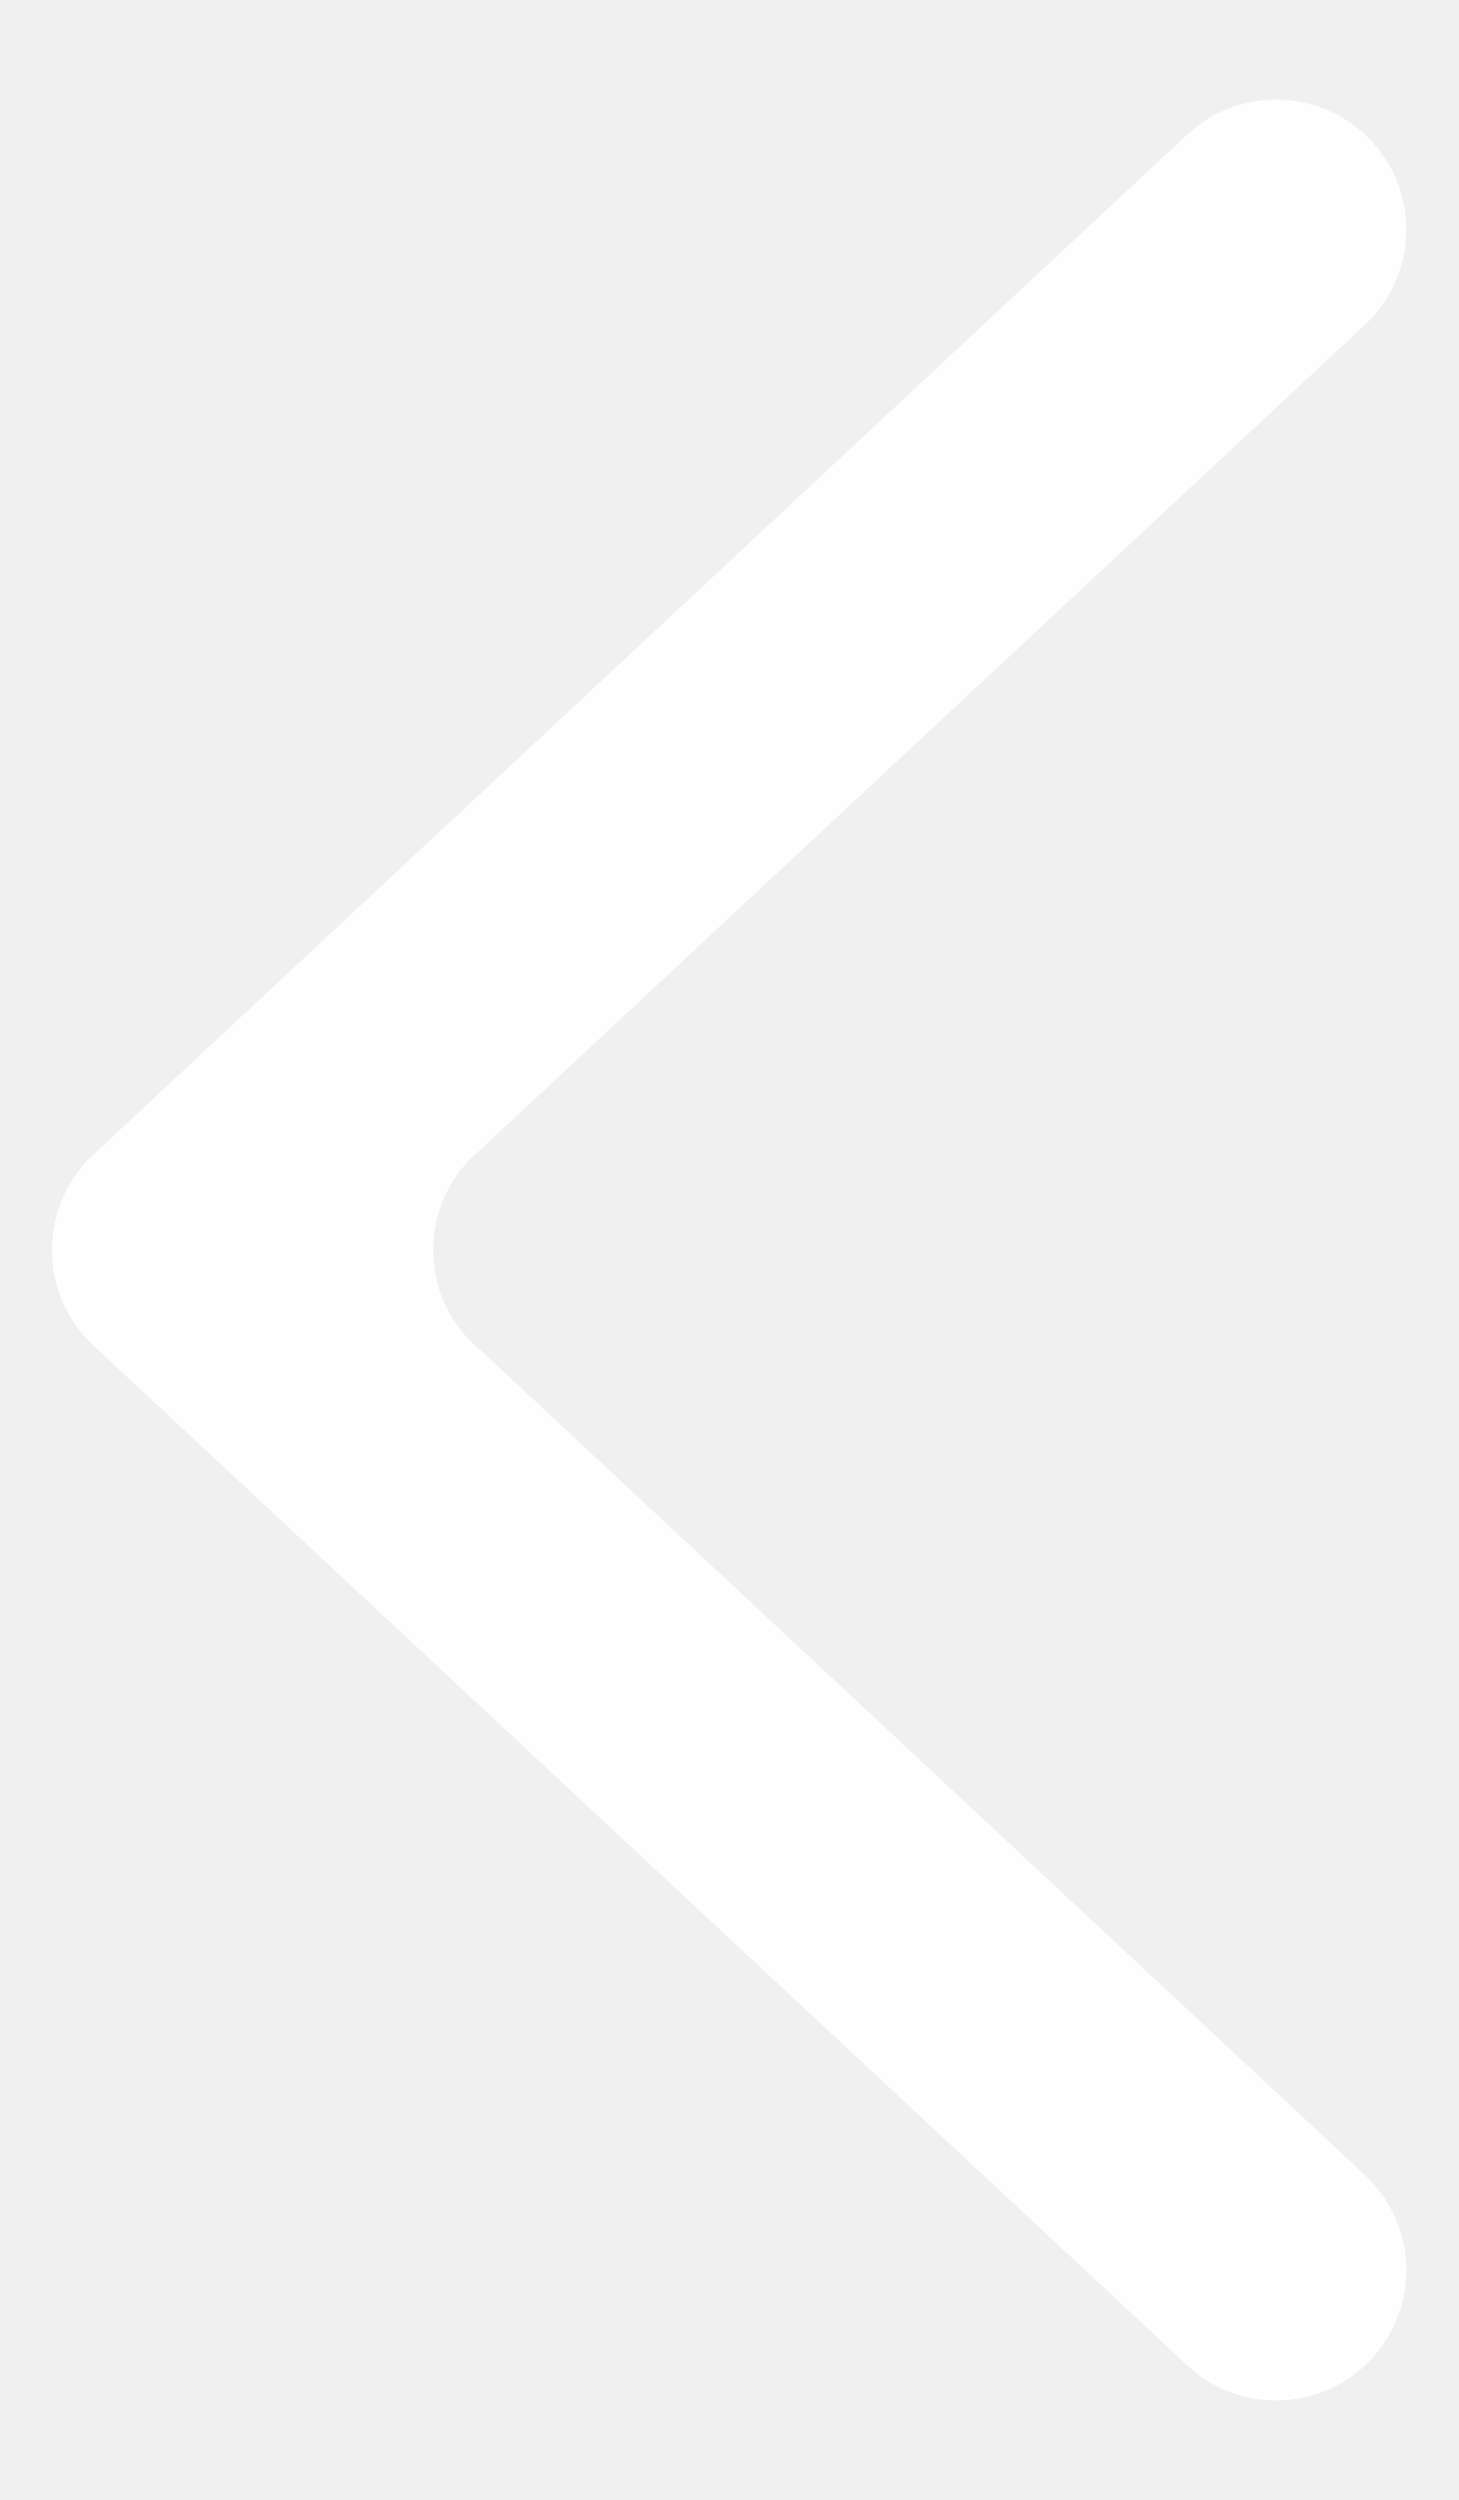
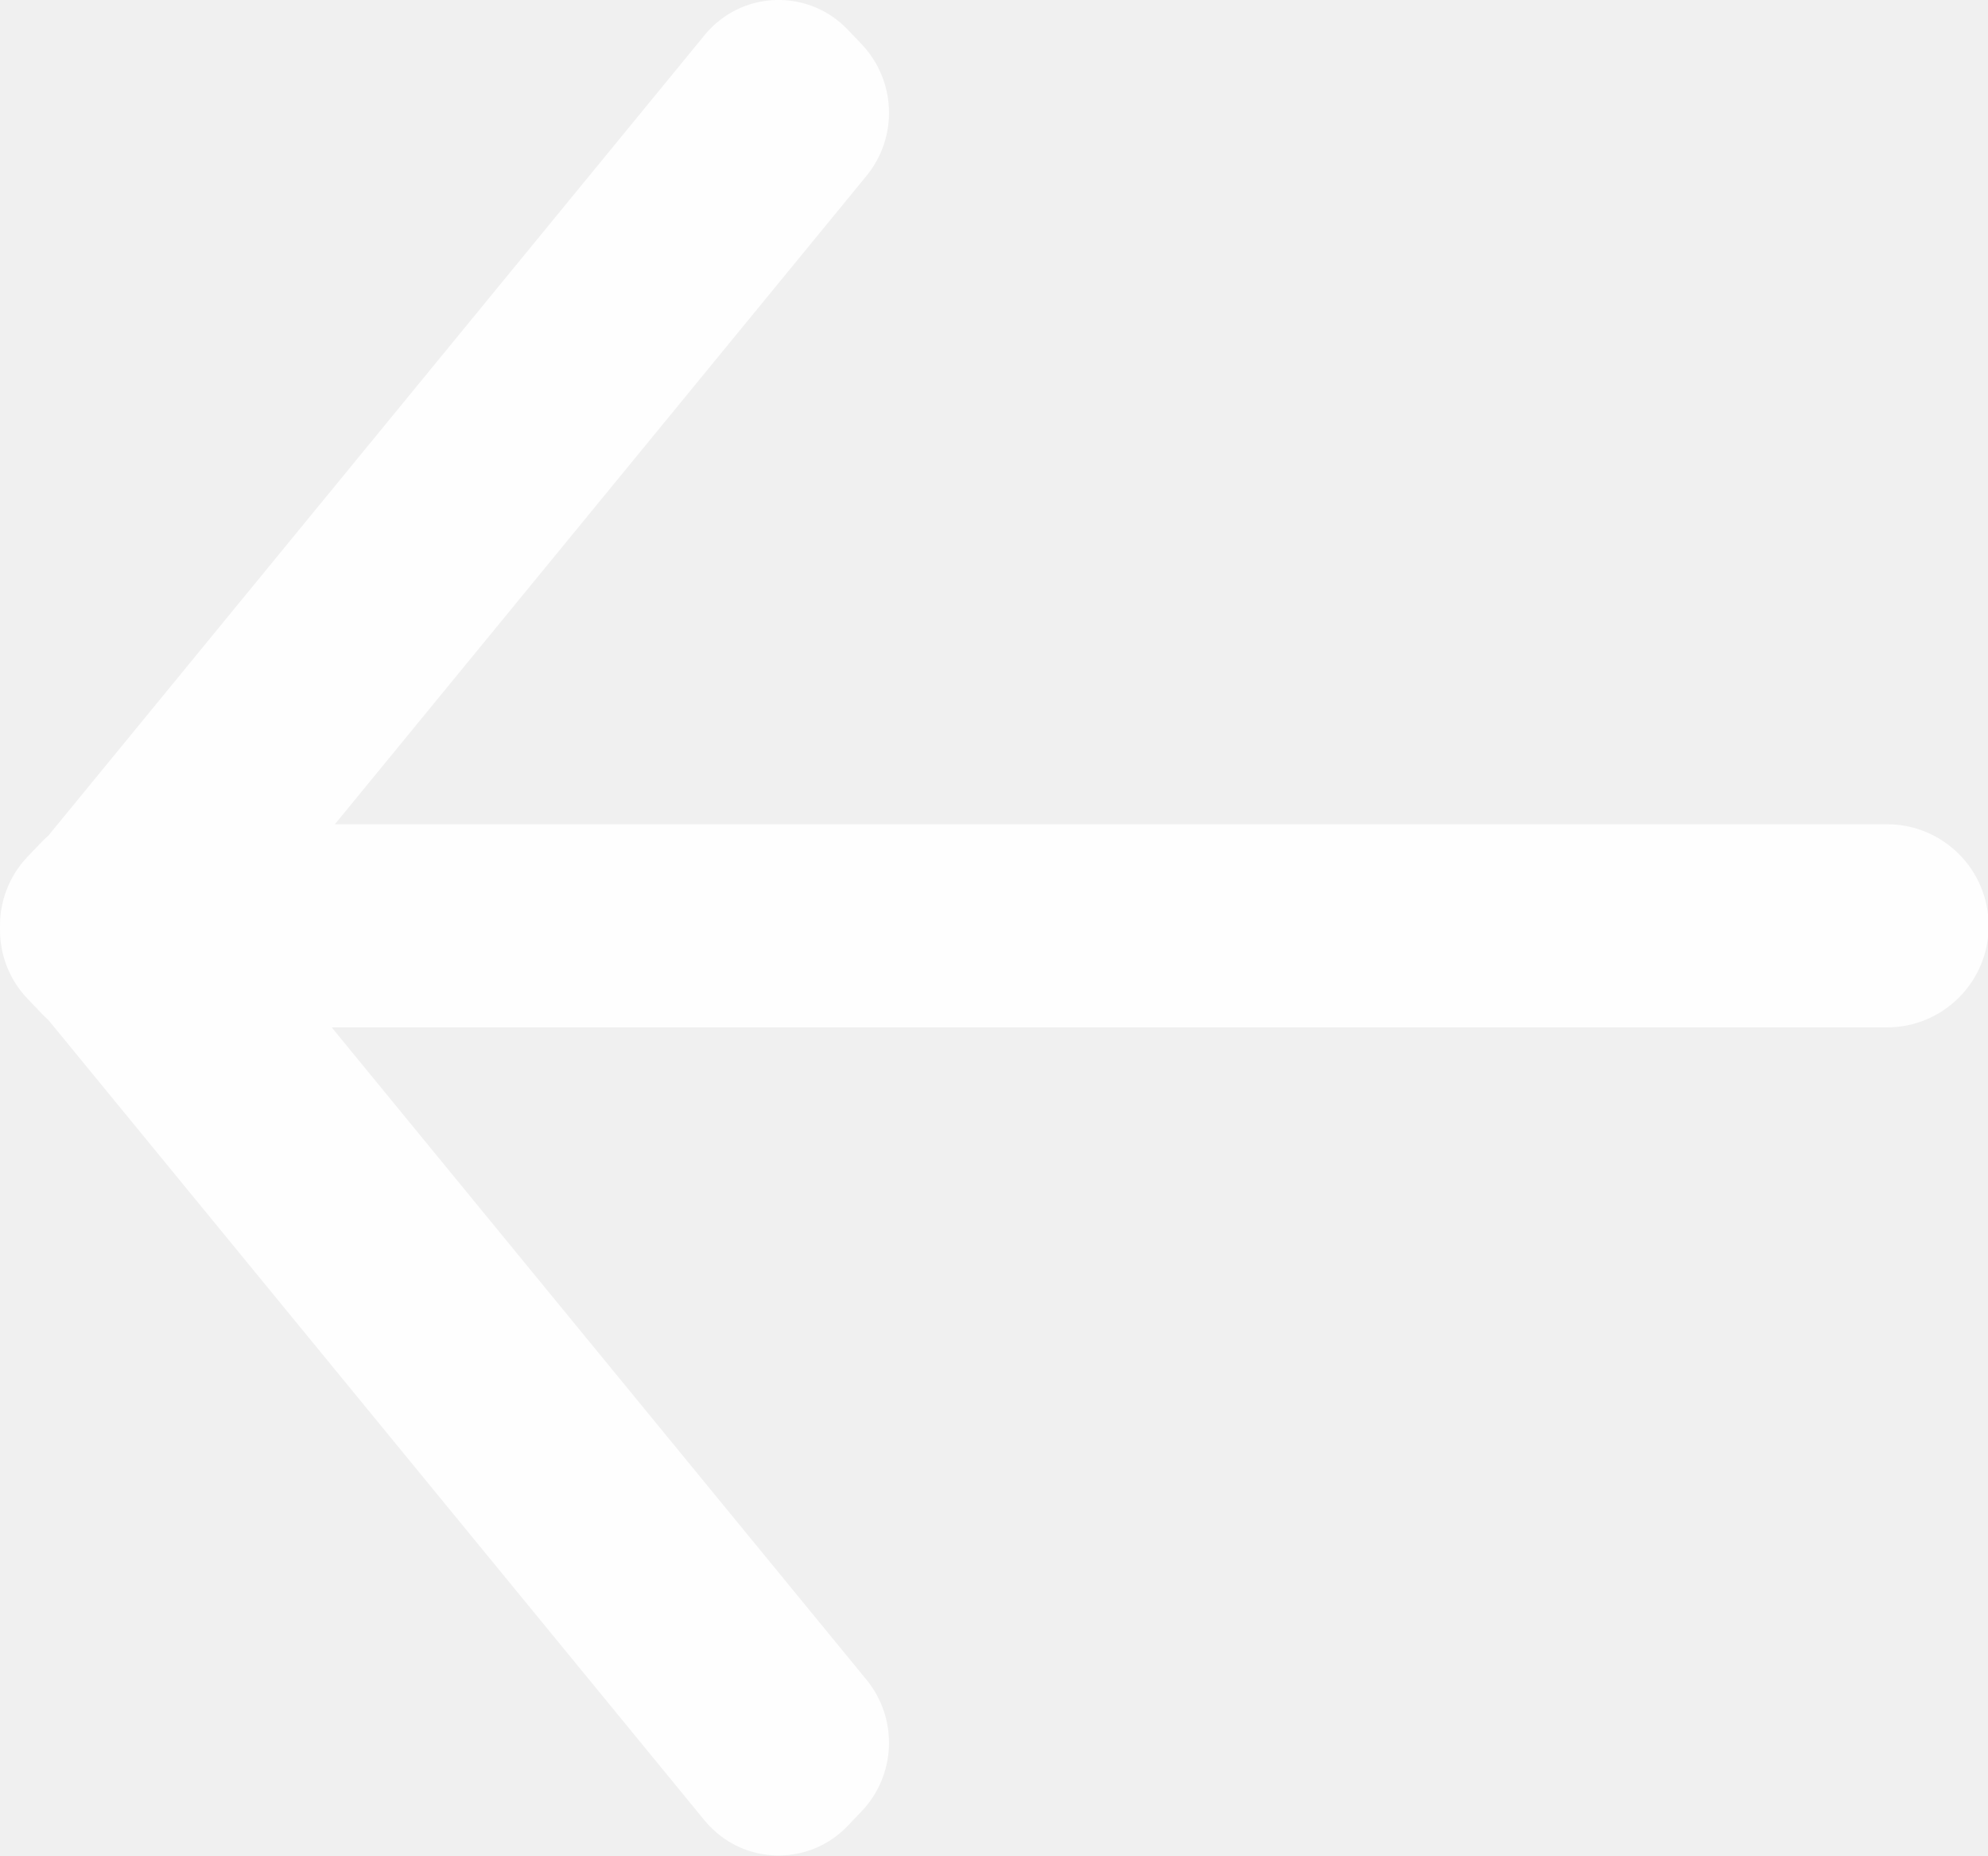
- <svg xmlns="http://www.w3.org/2000/svg" width="14px" height="24px" viewBox="0 0 14 24" version="1.1">
-   <g id="页面1" stroke="none" stroke-width="1" fill="none" fill-rule="evenodd" fill-opacity="0.9">
-     <g id="browsing-open-url" transform="translate(-263, -323)" fill="#FFFFFF" fill-rule="nonzero">
-       <g id="编组-4" transform="translate(238, 300)">
-         <g id="编组-3">
-           <g id="编组-2">
-             <g id="icon-return" transform="translate(20, 19)">
-               <path d="M9.499,16.857 L9.618,16.968 C9.622,16.971 9.626,16.974 9.63,16.977 L18.104,24.881 C18.609,25.351 18.636,26.142 18.165,26.647 C17.694,27.152 16.904,27.18 16.399,26.709 L5.896,16.916 C5.632,16.669 5.498,16.335 5.499,16 C5.498,15.665 5.632,15.33 5.896,15.084 L16.398,5.291 C16.903,4.82 17.694,4.848 18.165,5.353 C18.635,5.858 18.608,6.649 18.103,7.119 L9.505,15.137 C9.291,15.361 9.159,15.665 9.159,16 C9.159,16.332 9.288,16.633 9.499,16.857 Z" id="return" />
-             </g>
-           </g>
-         </g>
+ <svg xmlns="http://www.w3.org/2000/svg" width="15px" height="14px" viewBox="0 0 15 14" version="1.1">
+   <g id="页面1" stroke="none" stroke-width="1" fill="none" fill-rule="evenodd" opacity="0.9">
+     <g id="browseing" transform="translate(-81, -11)" fill="#FFFFFF">
+       <g id="back" transform="translate(81, 11)">
+         <path d="M2.503,7.752 L6.538,12.674 C6.778,12.967 6.762,13.393 6.501,13.667 L6.396,13.777 C6.121,14.065 5.665,14.076 5.377,13.801 C5.356,13.781 5.335,13.759 5.317,13.737 L0.363,7.694 C0.345,7.679 0.328,7.662 0.312,7.645 L0.207,7.535 C0.065,7.386 -0.004,7.193 0,7 C-0.004,6.808 0.065,6.614 0.207,6.465 L0.312,6.355 C0.328,6.338 0.345,6.322 0.363,6.307 L5.317,0.264 C5.335,0.241 5.356,0.22 5.377,0.199 C5.665,-0.076 6.121,-0.065 6.396,0.223 L6.501,0.333 C6.762,0.608 6.778,1.034 6.538,1.327 L2.527,6.219 L14.238,6.219 C14.661,6.219 15.005,6.562 15.005,6.986 C15.005,7.409 14.661,7.752 14.238,7.752 L2.503,7.752 Z" id="形状结合" />
      </g>
    </g>
  </g>
</svg>
